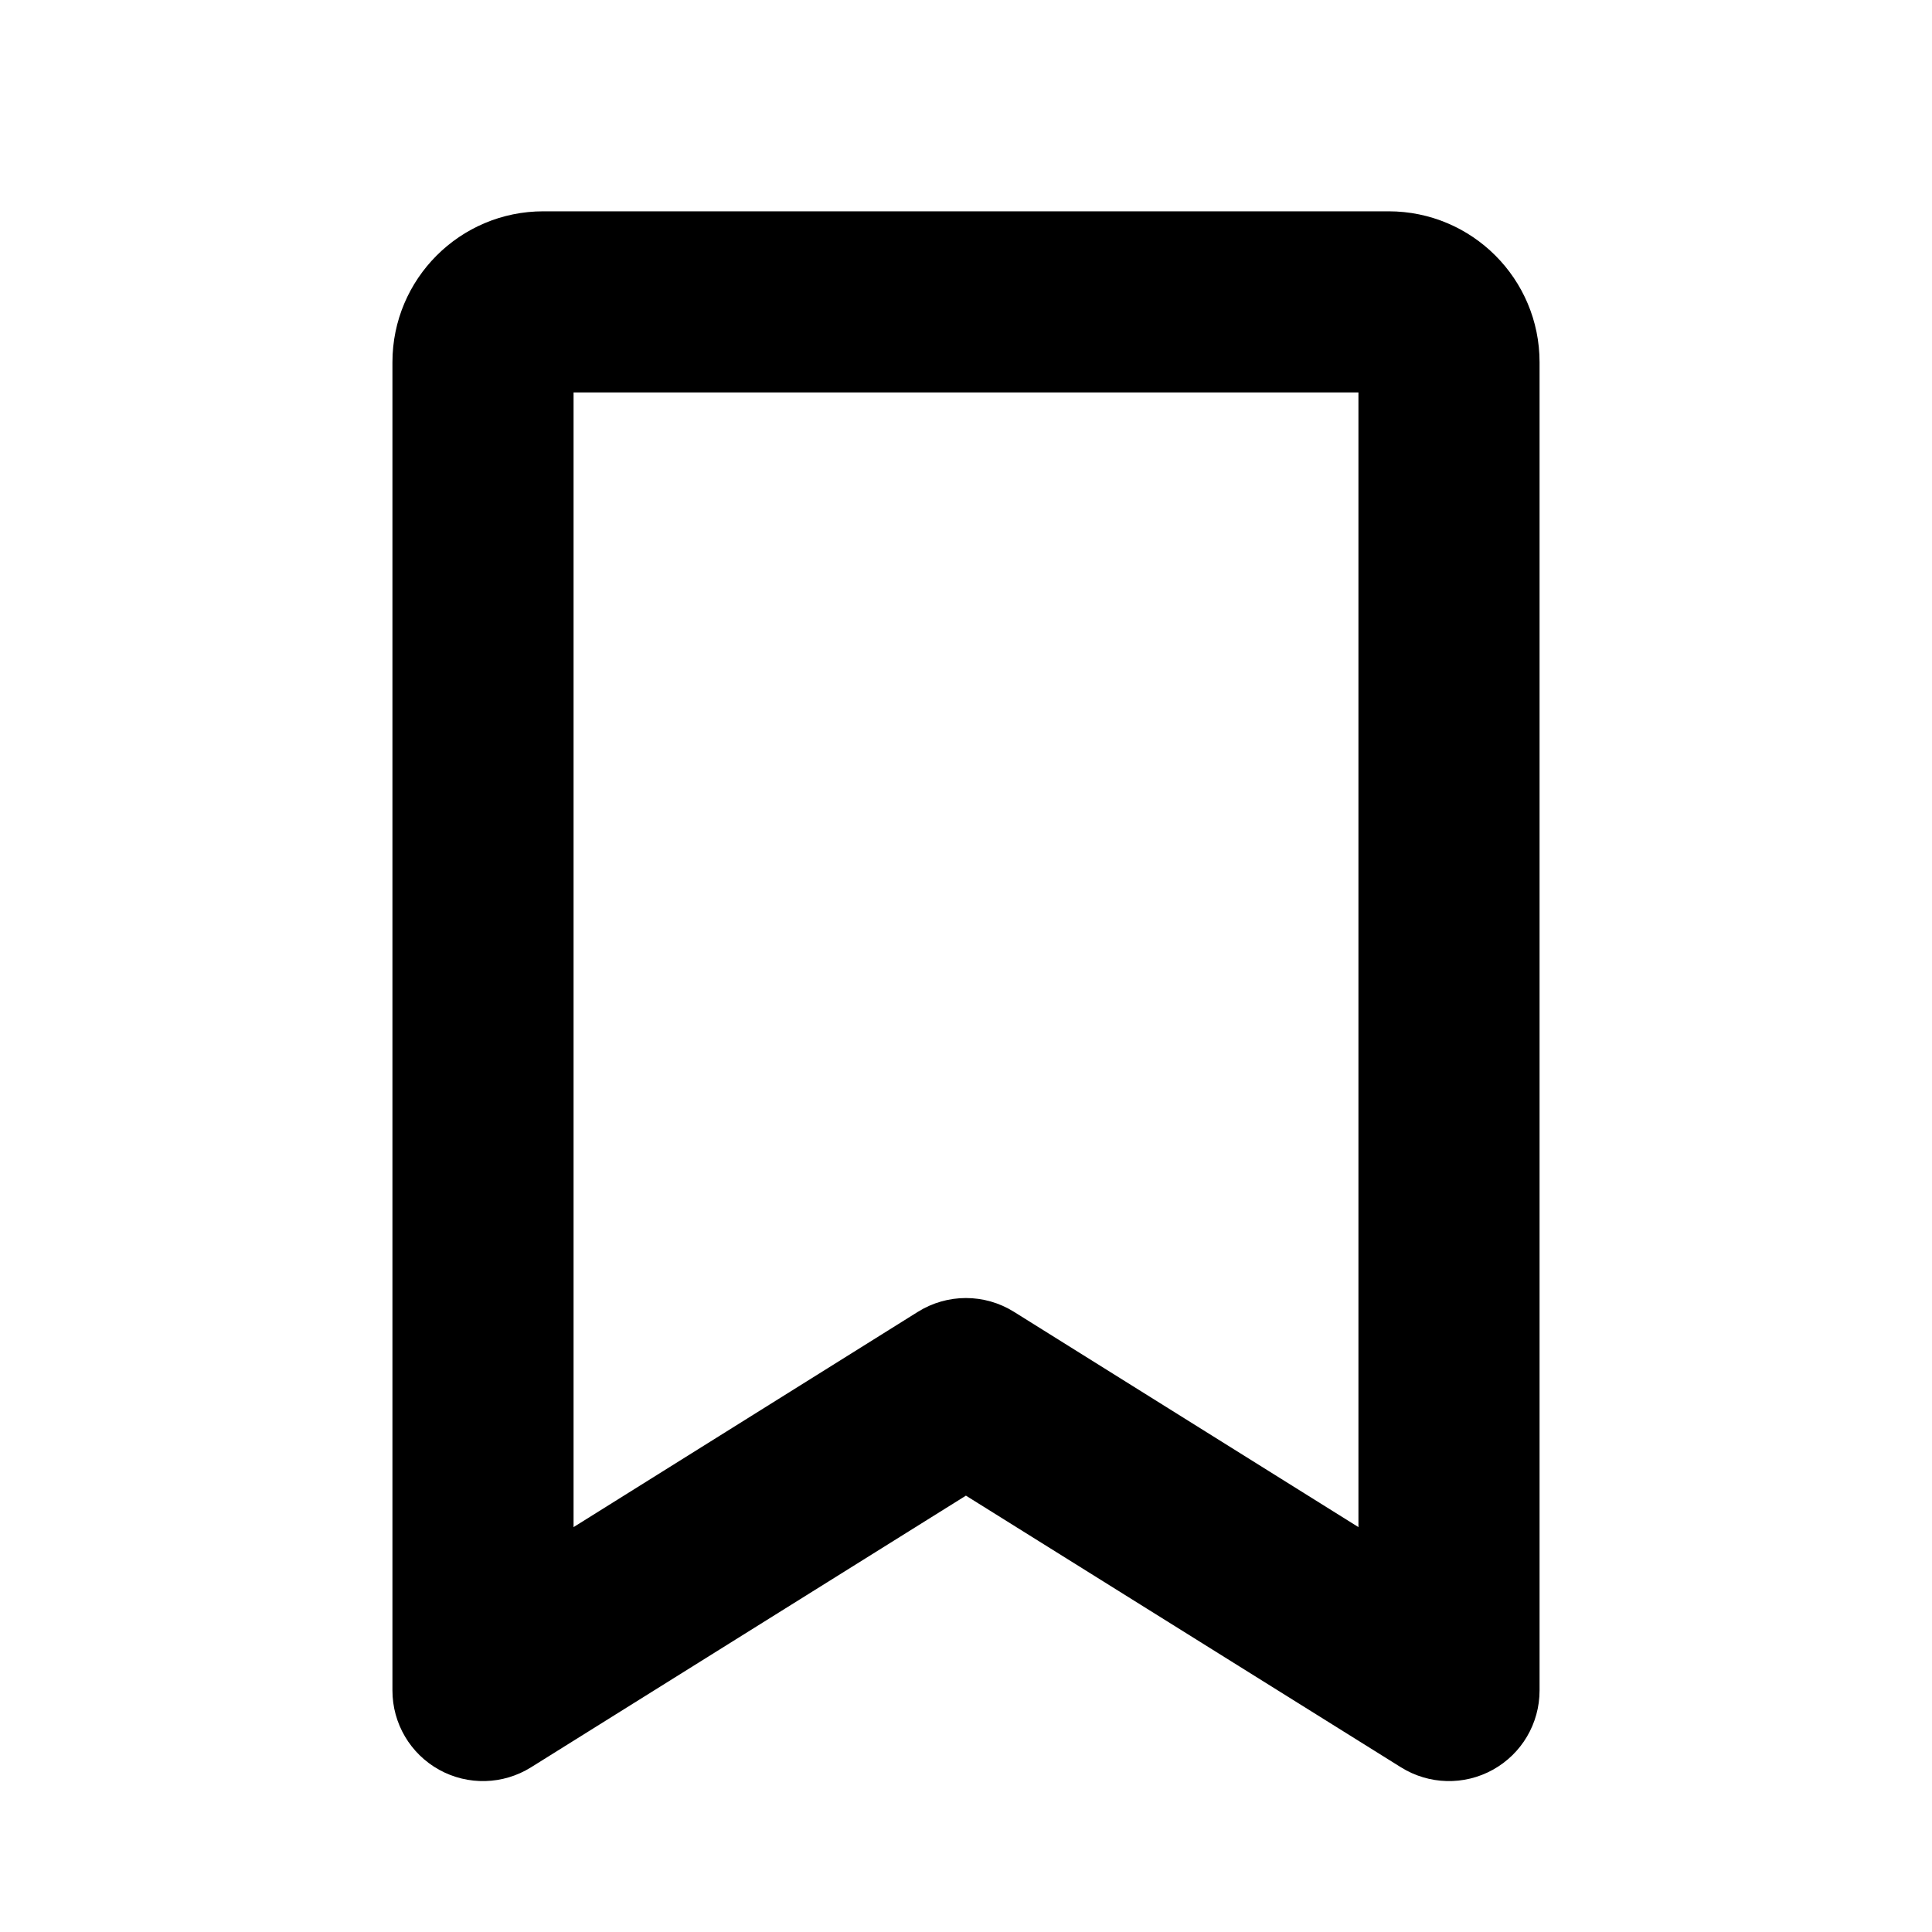
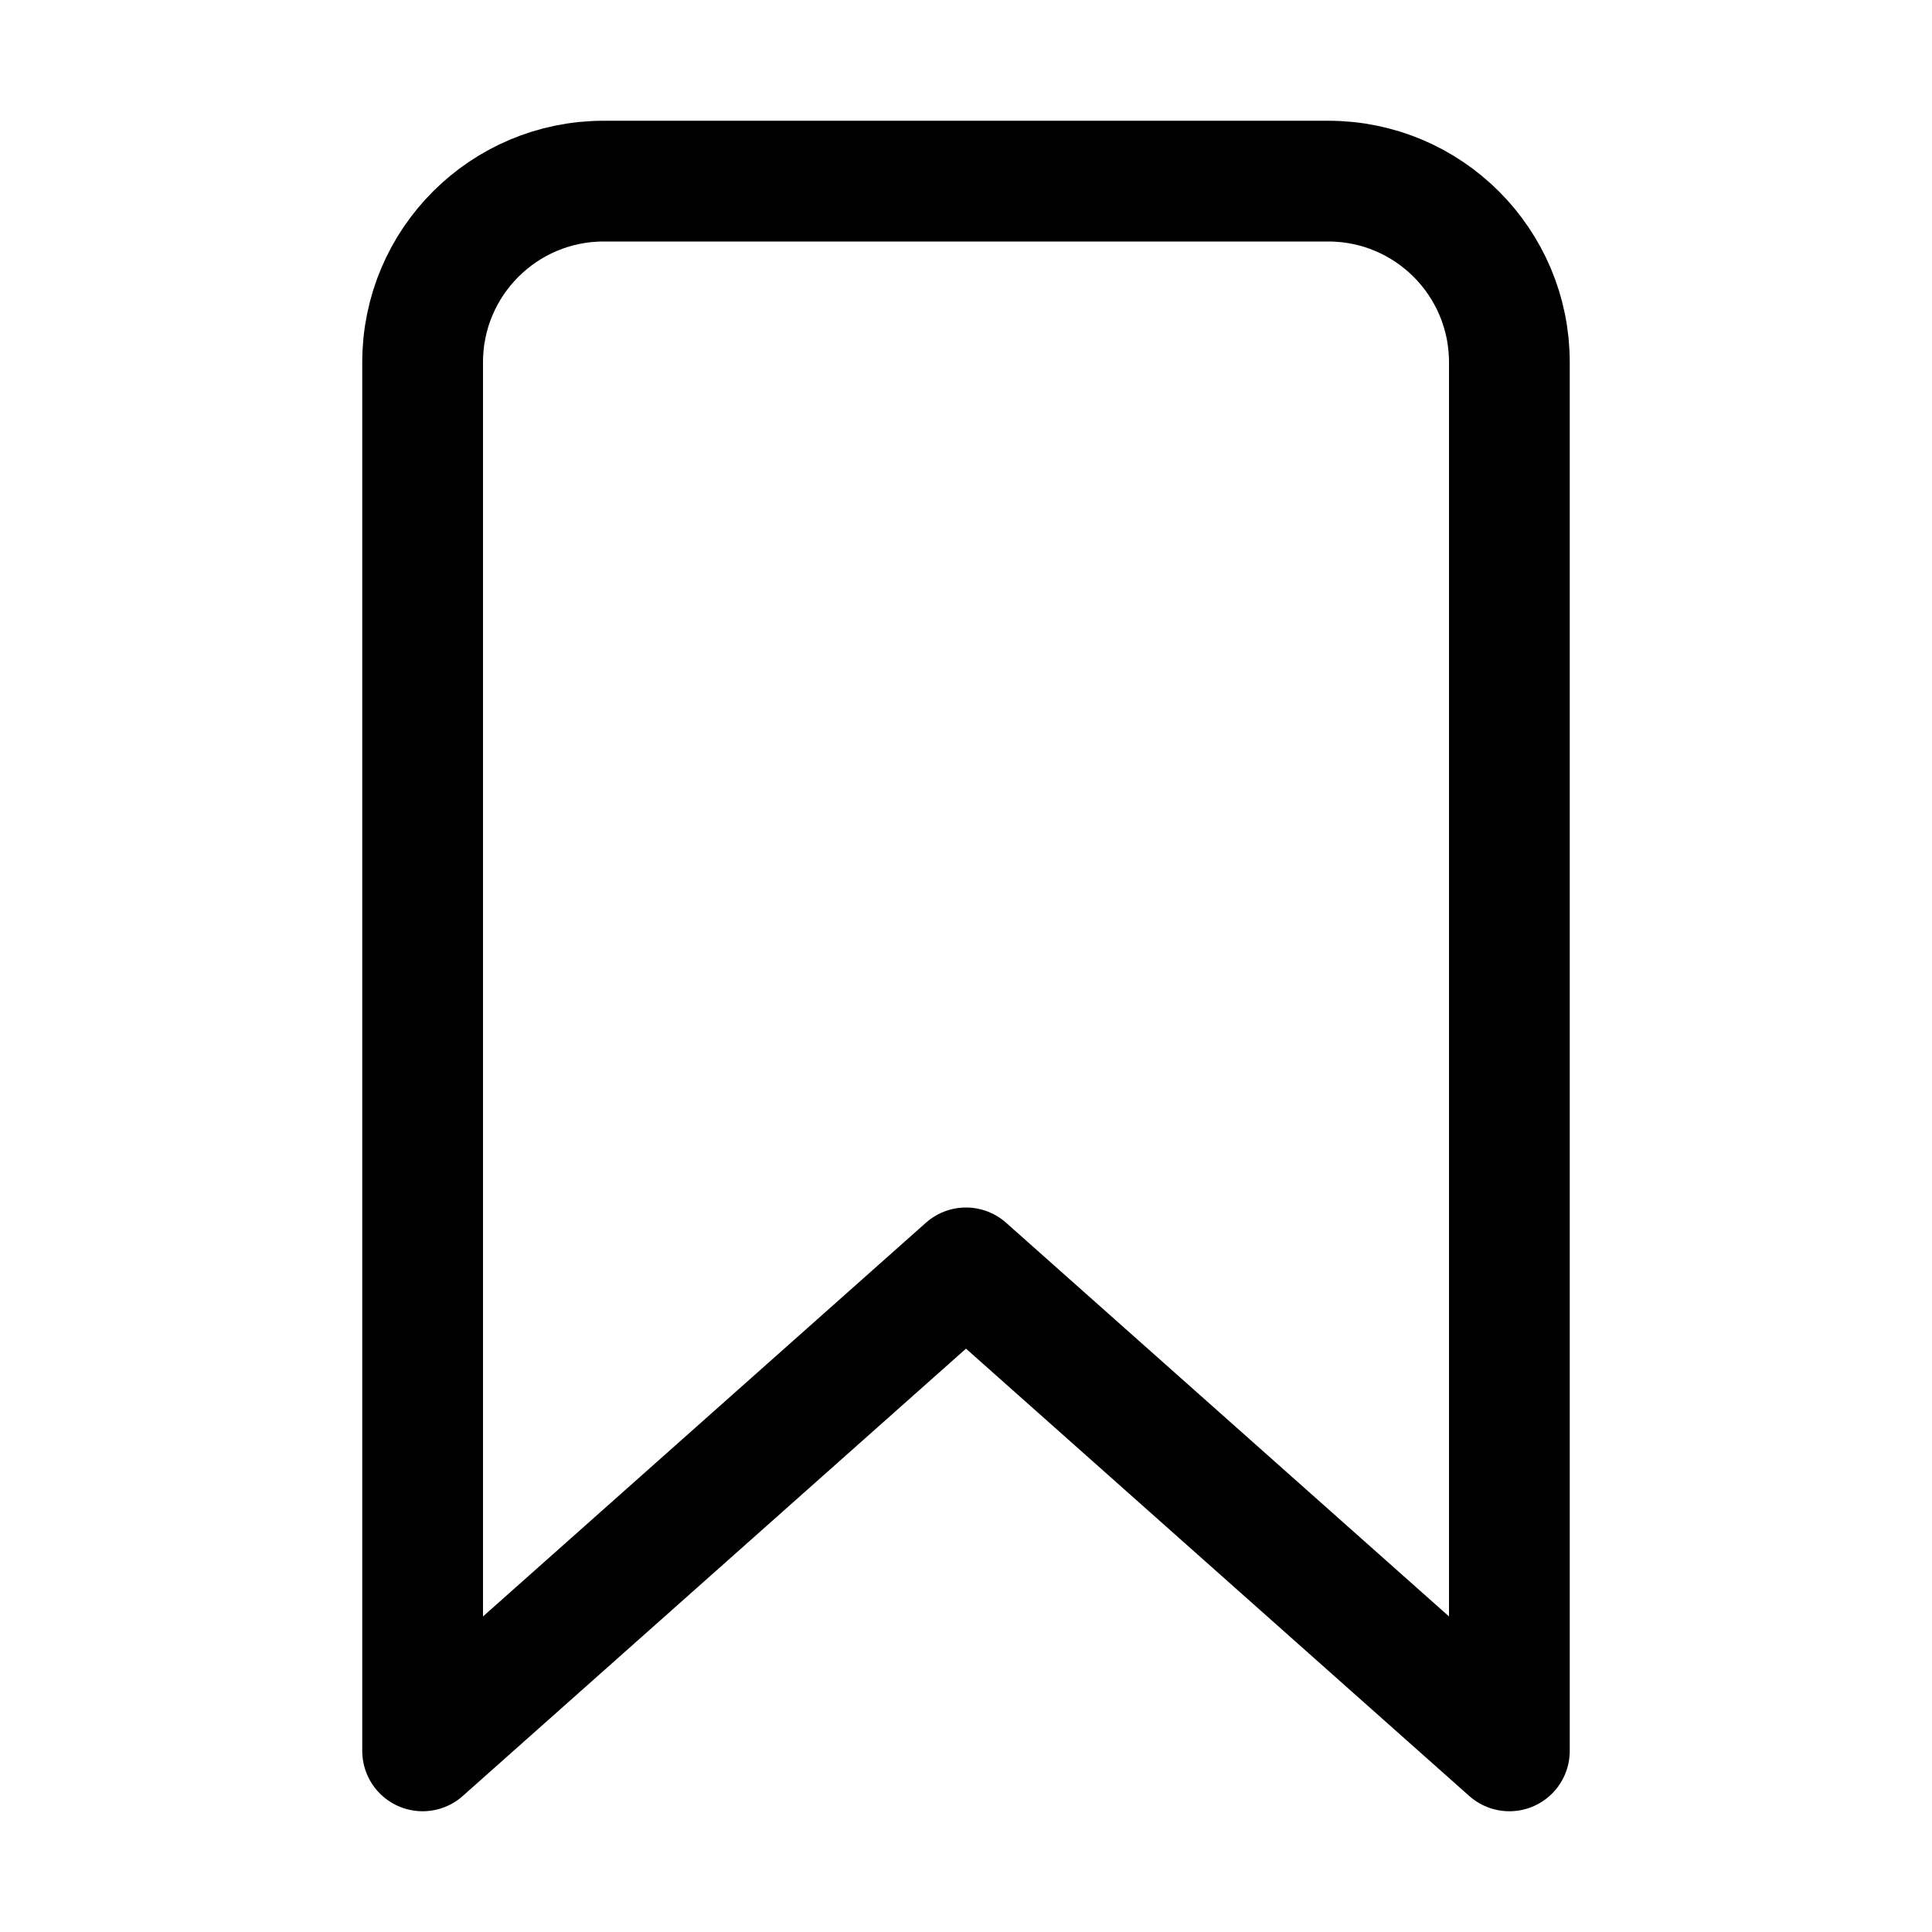
- <svg xmlns="http://www.w3.org/2000/svg" stroke="currentColor" fill="currentColor" stroke-width="0" viewBox="0 0 256 256" height="200px" width="200px">
-   <path d="M184,28H72A20,20,0,0,0,52,48V224a12,12,0,0,0,18.36,10.18l57.63-36,57.65,36A12,12,0,0,0,204,224V48A20,20,0,0,0,184,28Zm-4,174.35-45.65-28.53a12,12,0,0,0-12.72,0L76,202.35V52H180Z">
-     </path>
+ <svg xmlns="http://www.w3.org/2000/svg" stroke="currentColor" fill="currentColor" stroke-width="0" viewBox="0 0 512 512" height="200px" width="200px">
+   <path fill="none" stroke-linecap="round" stroke-linejoin="round" stroke-width="32" d="M352 48H160a48 48 0 0 0-48 48v368l144-128 144 128V96a48 48 0 0 0-48-48z" />
</svg>
